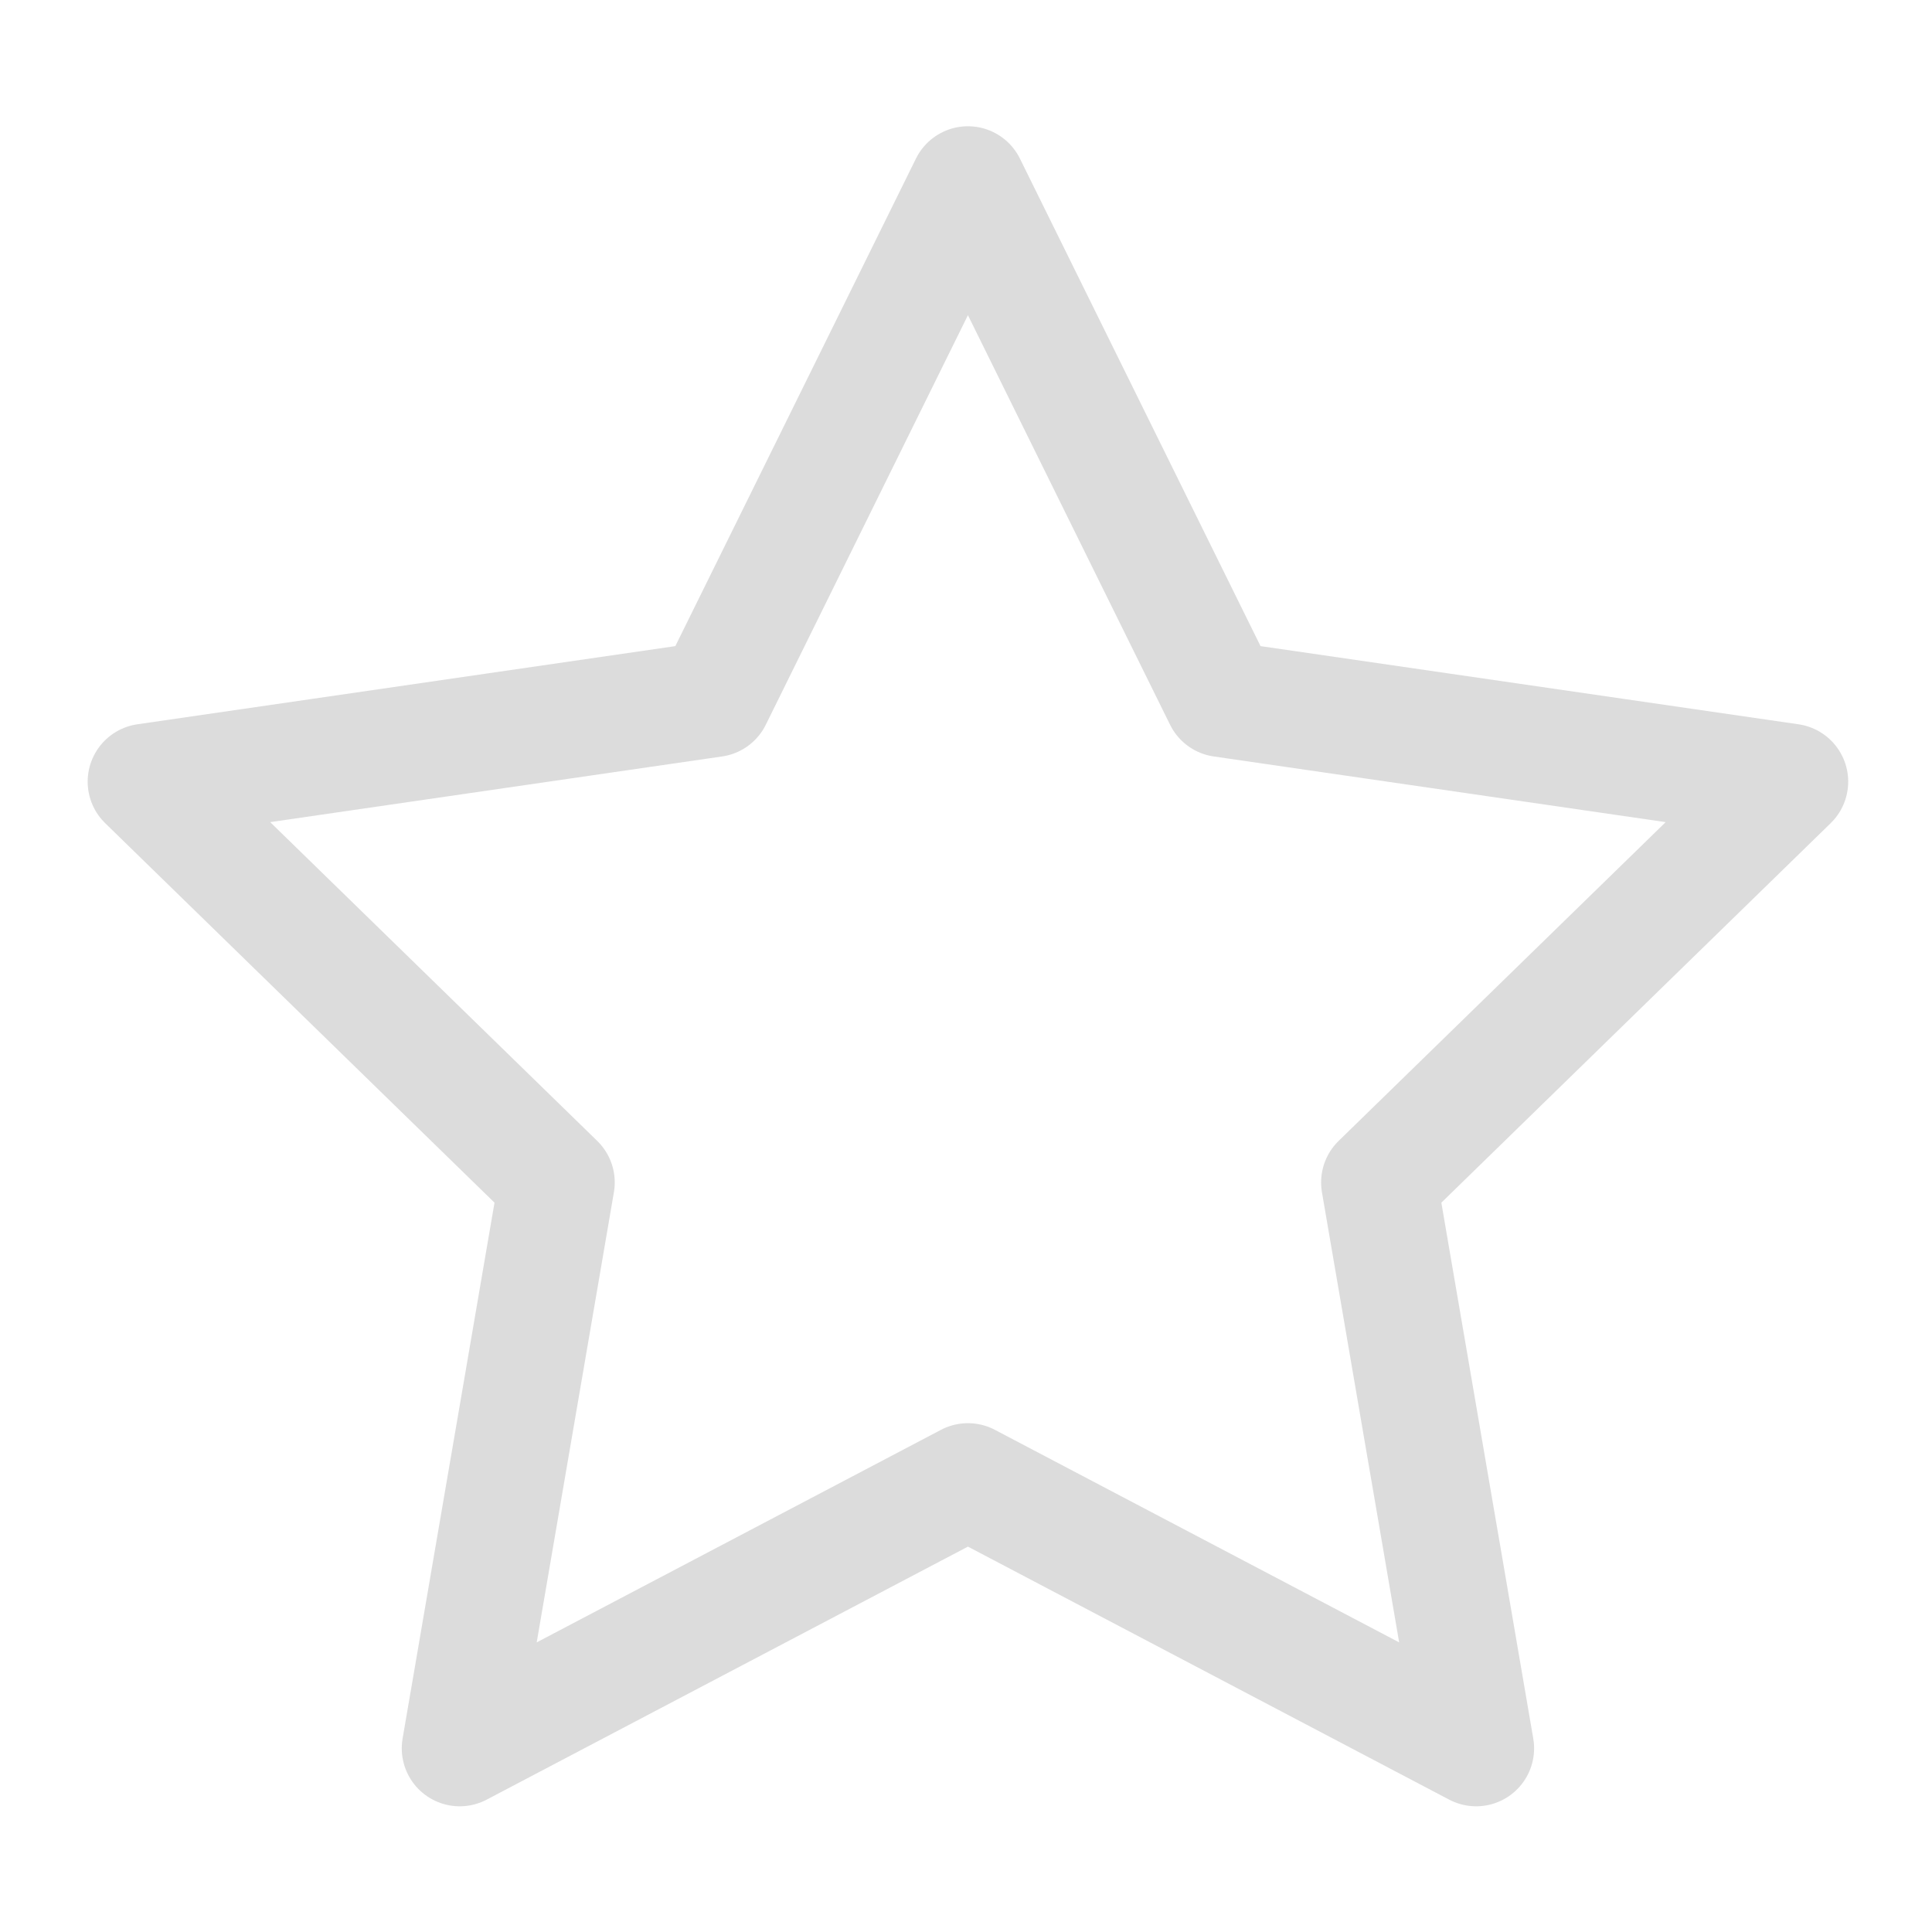
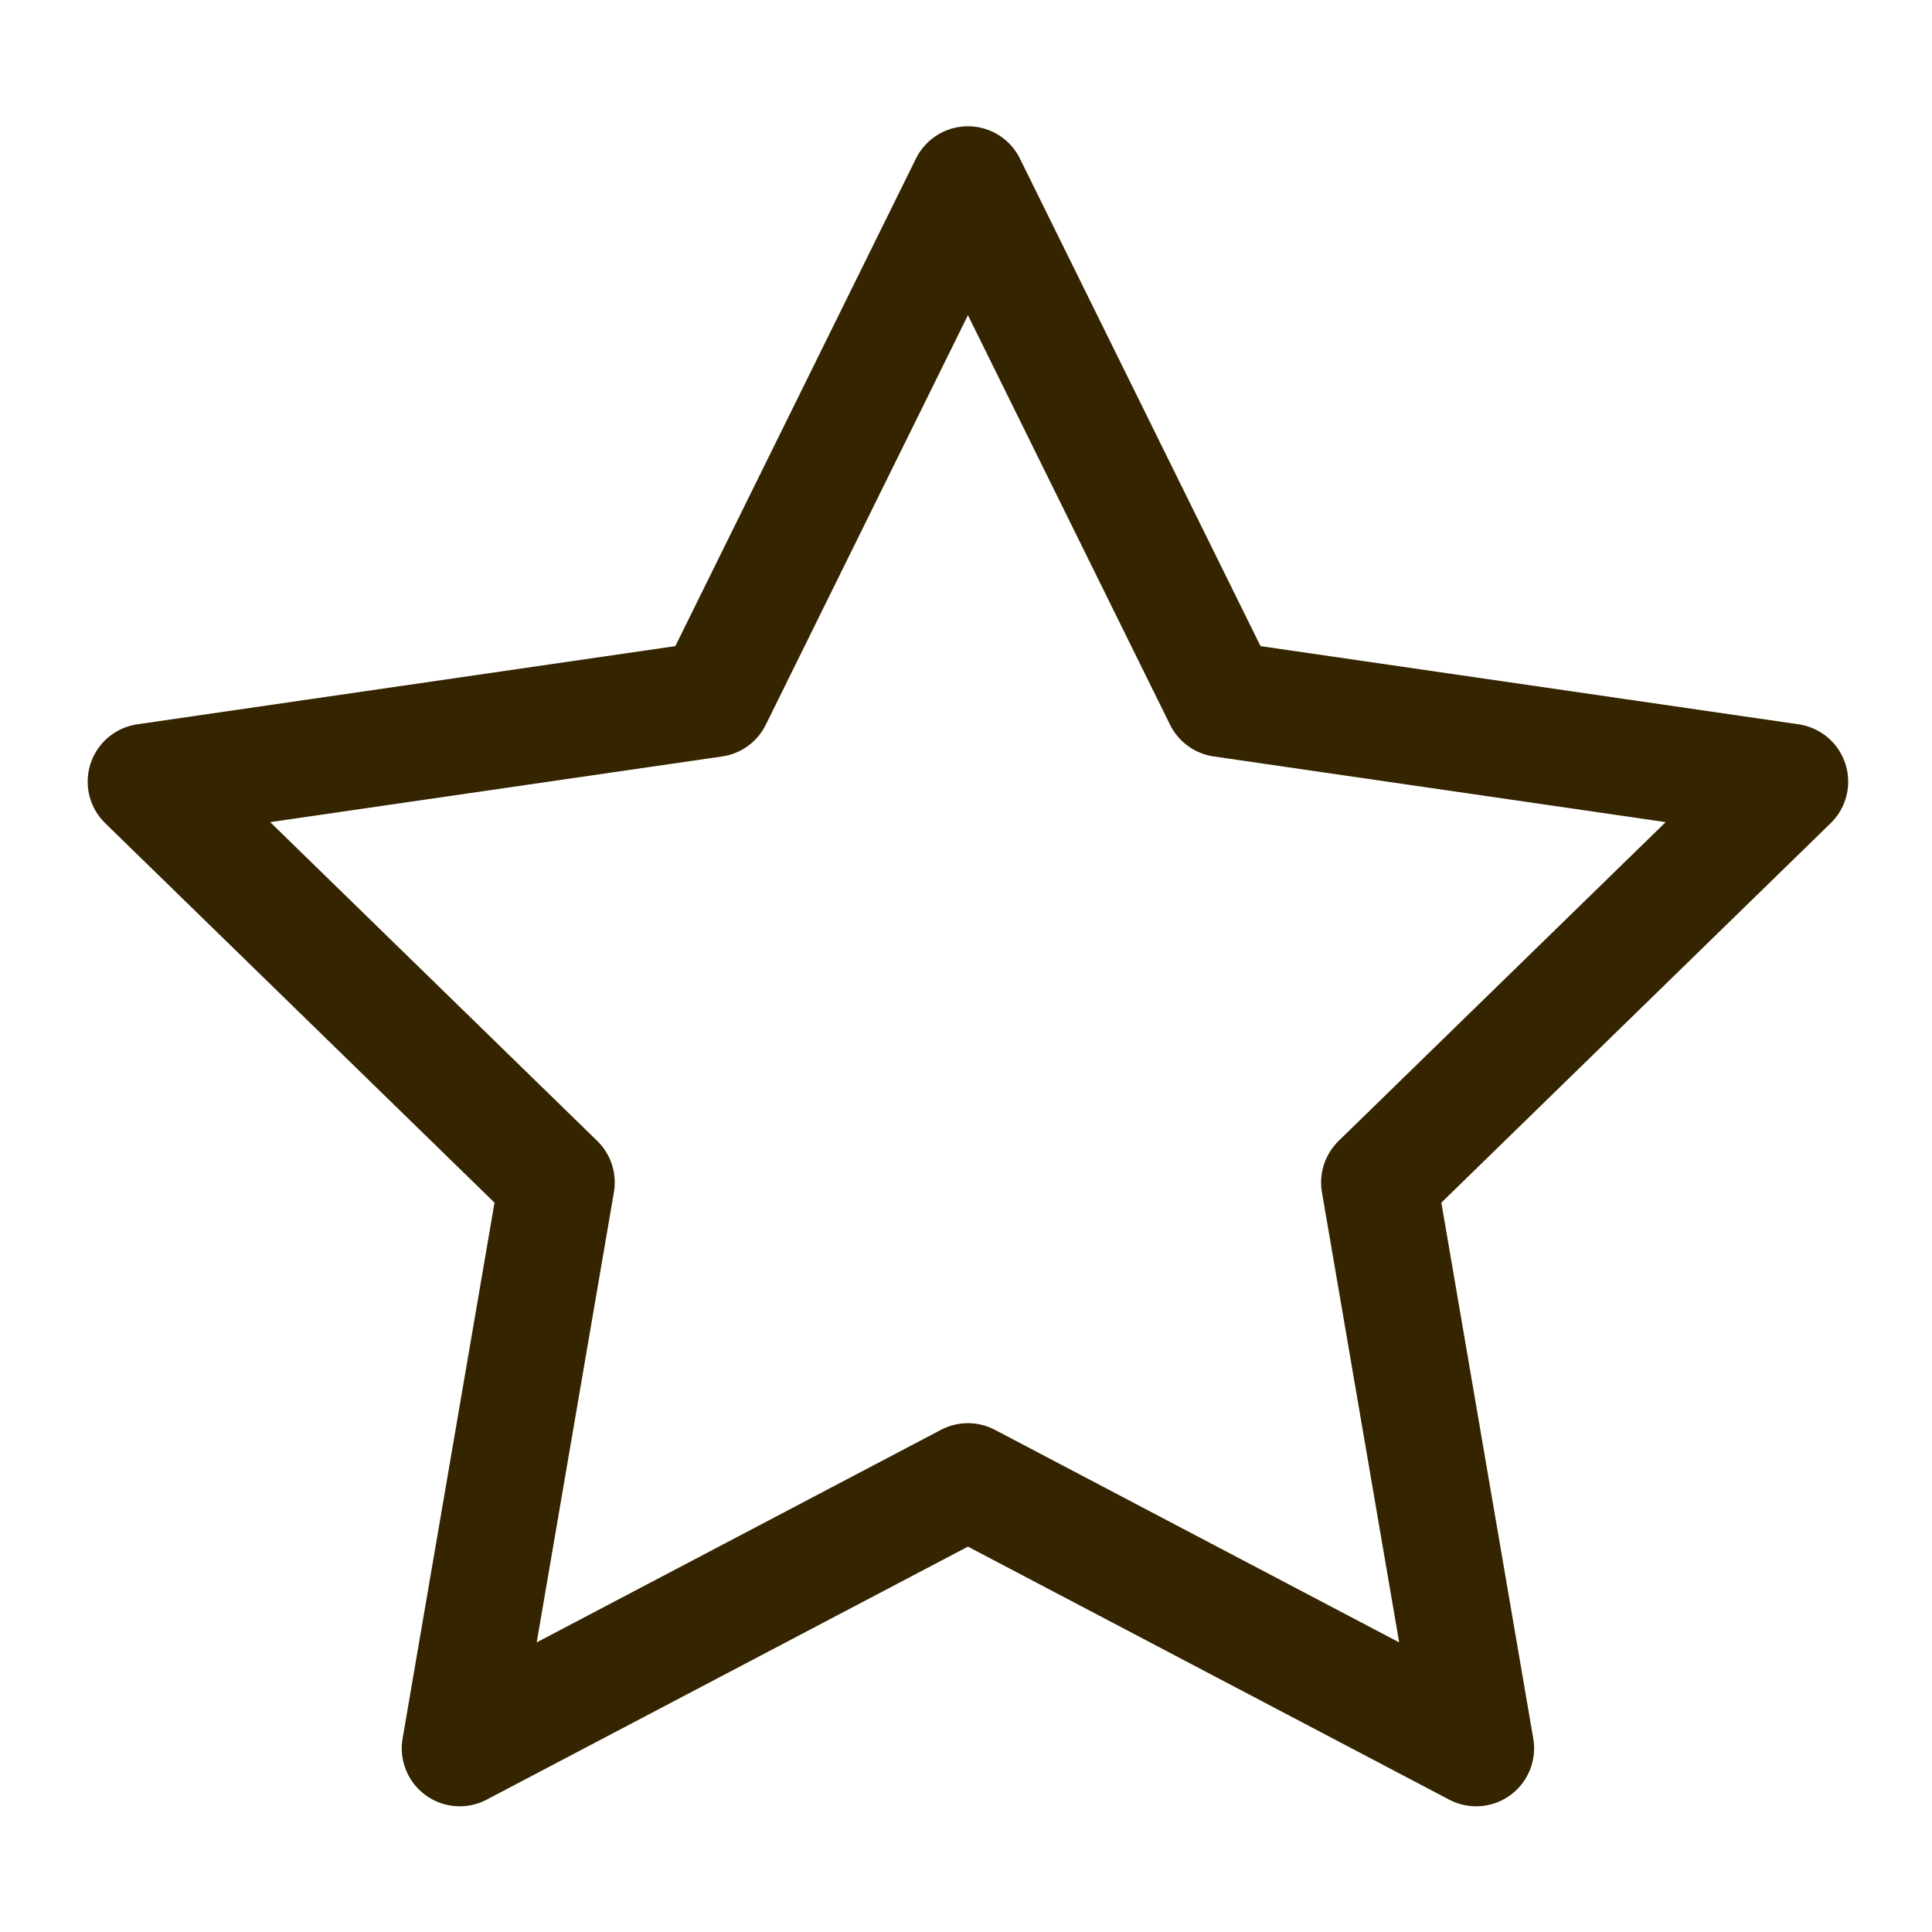
<svg xmlns="http://www.w3.org/2000/svg" version="1.1" id="Layer_1" x="0px" y="0px" width="500px" height="500px" viewBox="0 0 500 500" enable-background="new 0 0 500 500" xml:space="preserve">
-   <polygon fill="none" stroke="#dcdcdc" stroke-width="30" stroke-linejoin="round" stroke-miterlimit="10" points="250.5,47.676   316.262,180.924 463.311,202.292 356.902,306.012 382.024,452.467 250.5,383.319 118.976,452.467 144.095,306.012 37.689,202.292   184.737,180.924 " />
+   <polygon fill="none" stroke="#352400" stroke-width="30" stroke-linejoin="round" stroke-miterlimit="10" points="250.5,47.676   316.262,180.924 463.311,202.292 356.902,306.012 382.024,452.467 250.5,383.319 118.976,452.467 144.095,306.012 37.689,202.292   184.737,180.924 " />
</svg>
